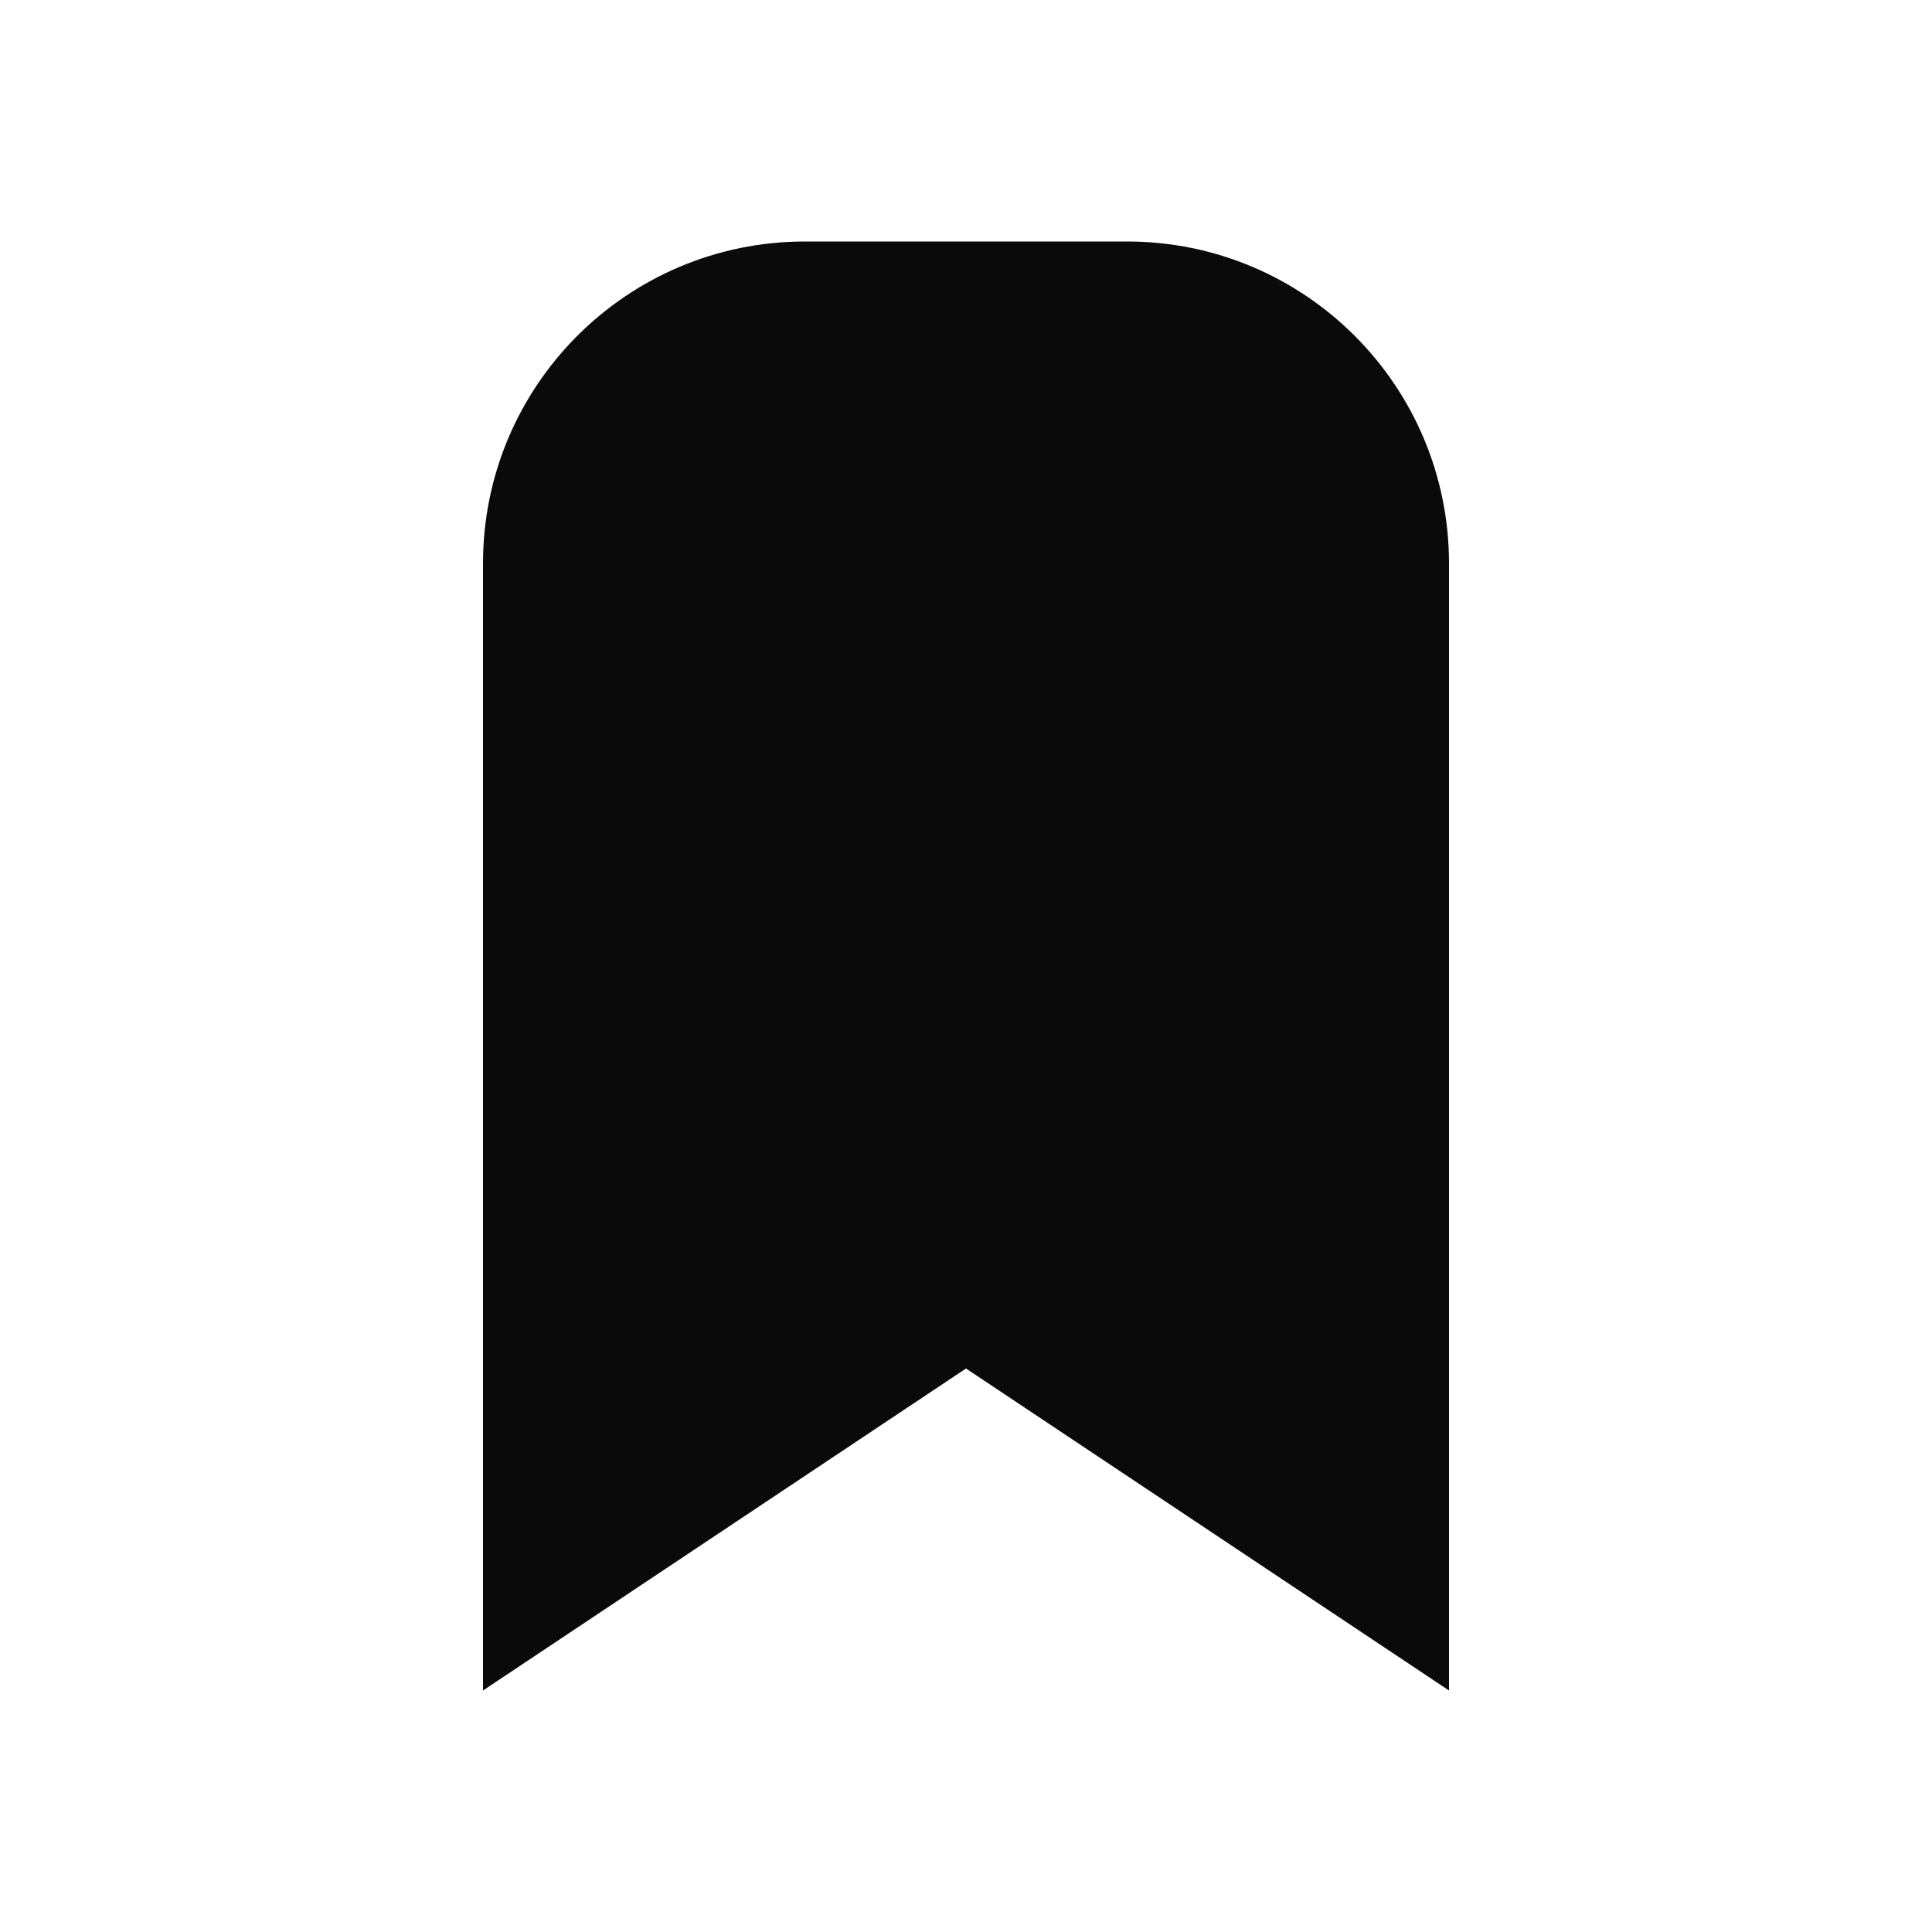
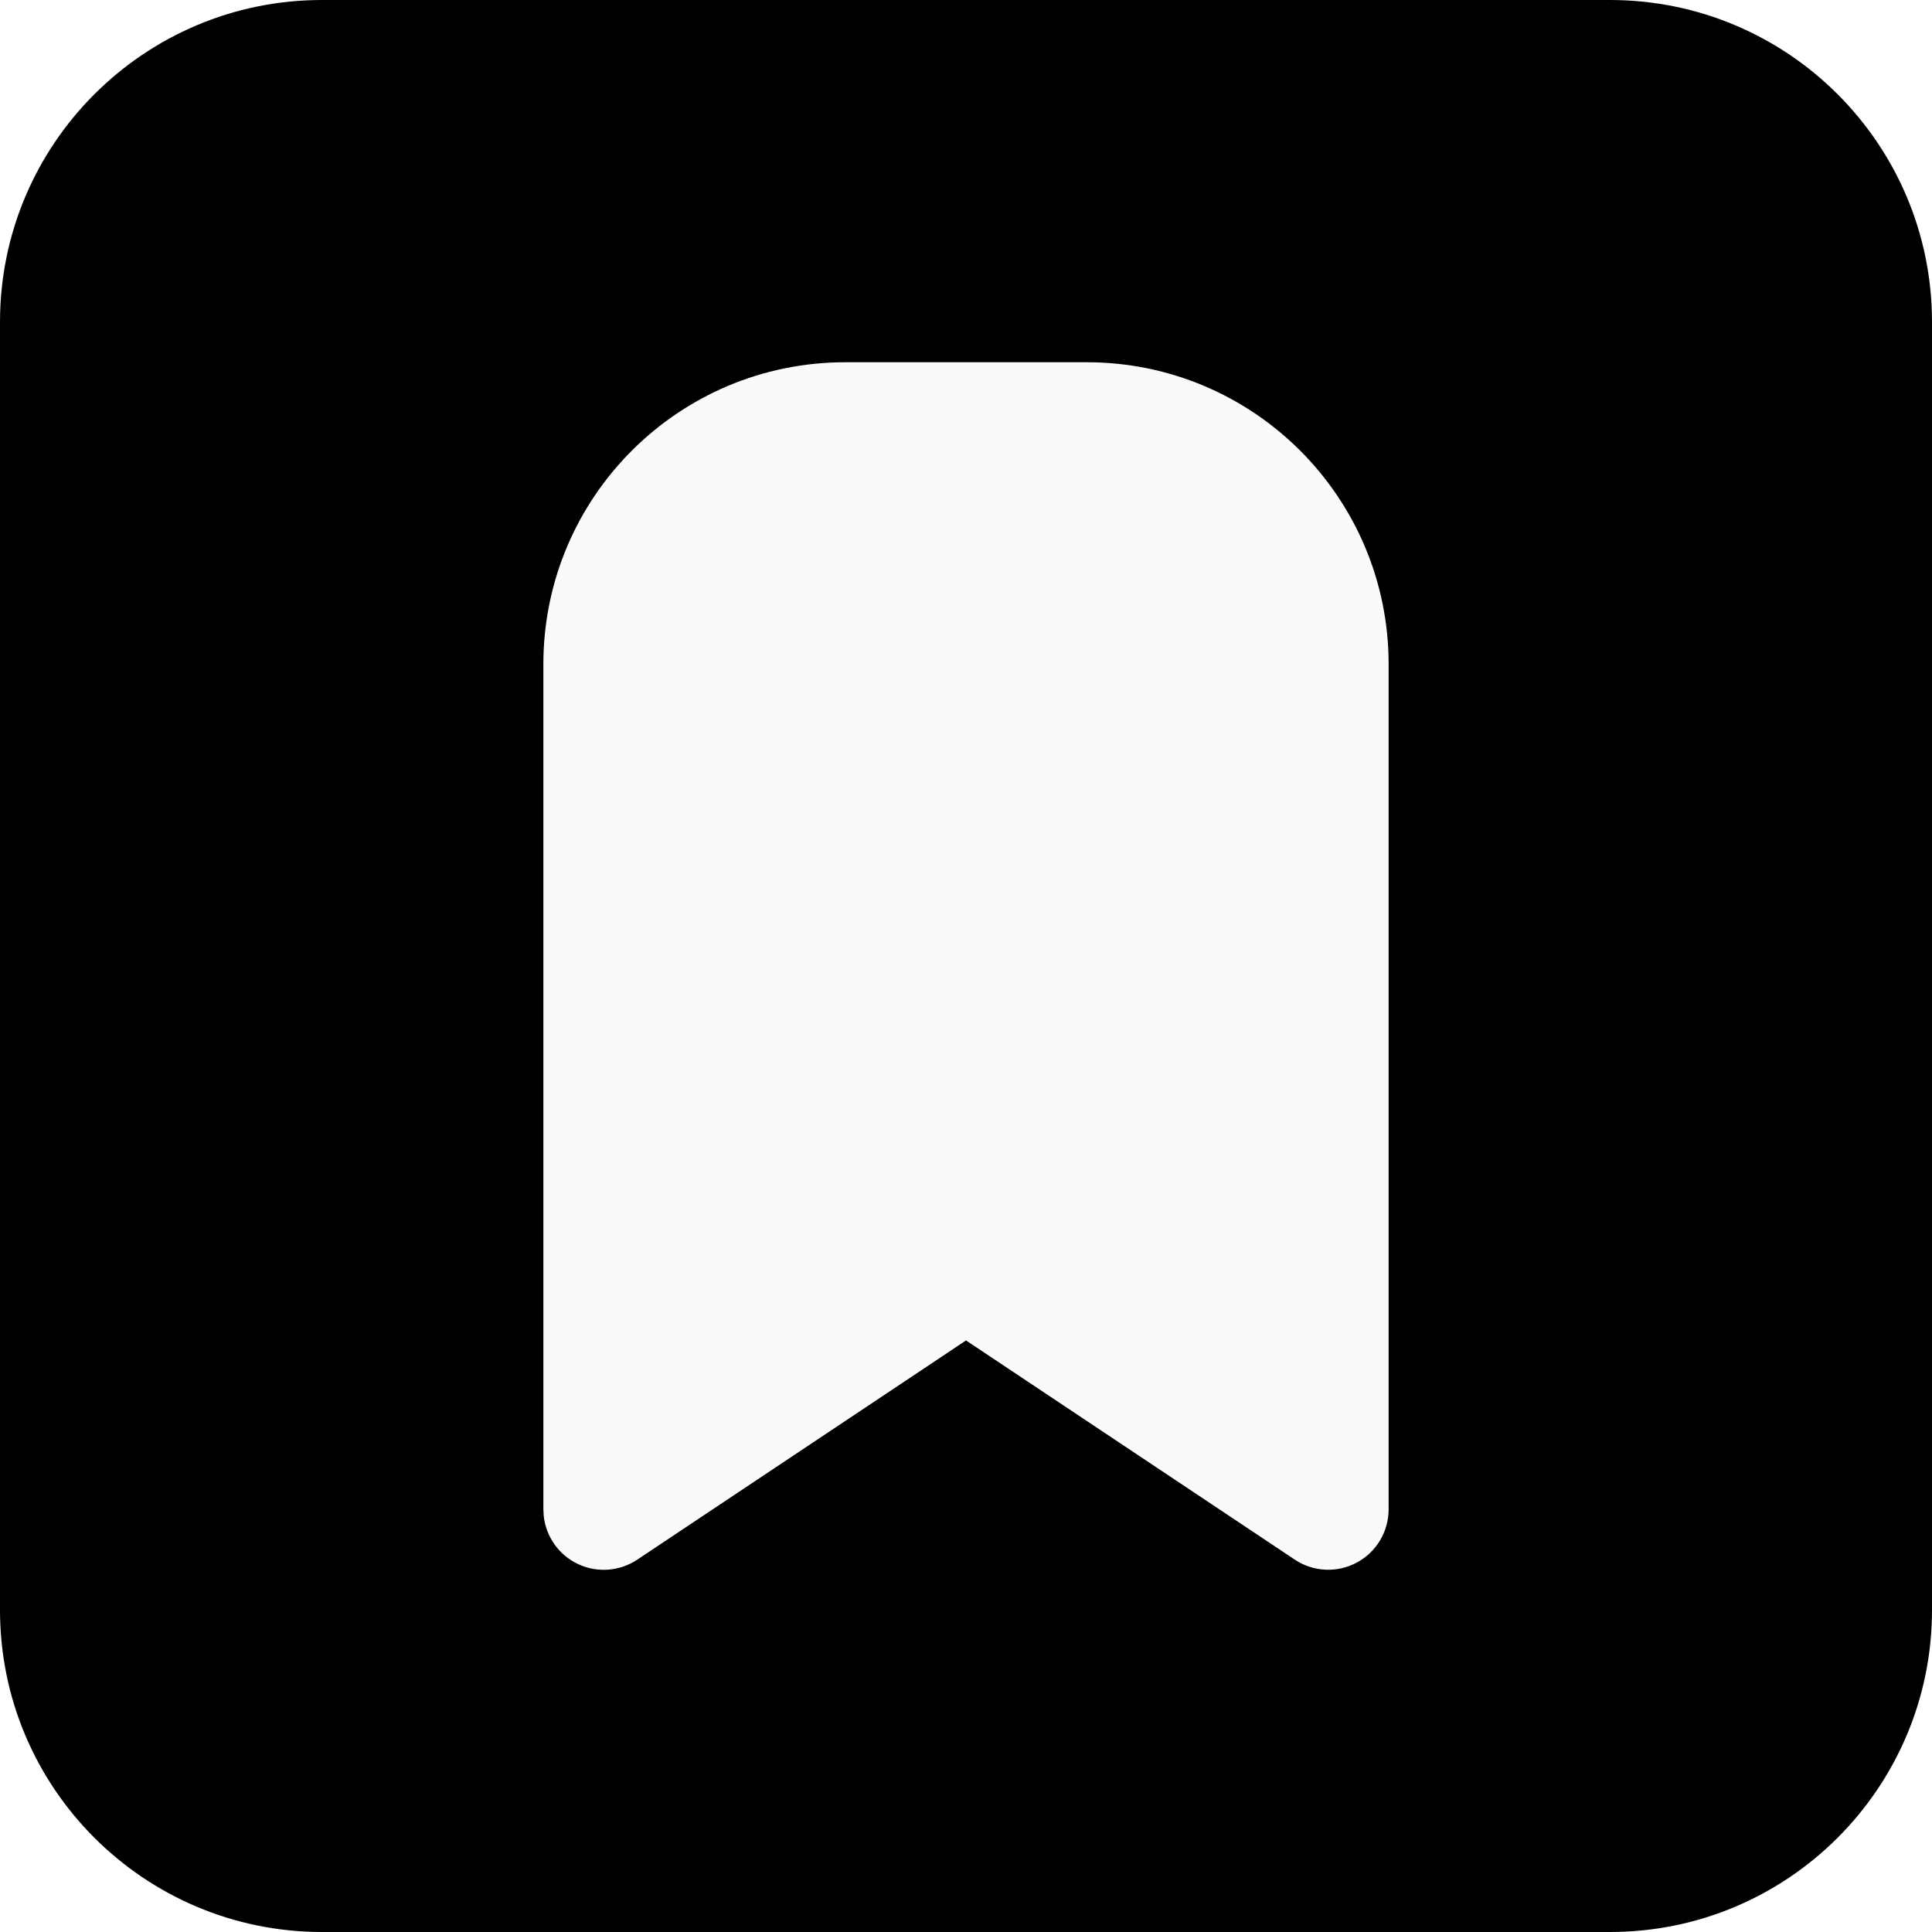
- <svg xmlns="http://www.w3.org/2000/svg" viewBox="0 0 24 24" fill="#0a0a0a">
+ <svg xmlns="http://www.w3.org/2000/svg" viewBox="0 0 24 24">
  <style>
-     @media (prefers-color-scheme: dark) { svg { fill: #fafafa; } }
+     .bg { fill: oklch(0.65 0.09 150); }
+     .fg { fill: #fafafa; }
+     @media (prefers-color-scheme: dark) {
+       .bg { fill: oklch(0.7 0.1 150); }
+       .fg { fill: oklch(0.3 0.008 85); }
+     }
  </style>
-   <path d="M18 7v14l-6 -4l-6 4v-14a4 4 0 0 1 4 -4h4a4 4 0 0 1 4 4z" />
+   <rect class="bg" width="24" height="24" rx="4" />
+   <g transform="translate(3 3) scale(0.75)">
+     <path class="fg" d="M14 2a5 5 0 0 1 5 5v14a1 1 0 0 1 -1.555 .832l-5.445 -3.63l-5.444 3.63a1 1 0 0 1 -1.55 -.72l-.006 -.112v-14a5 5 0 0 1 5 -5h4z" />
+   </g>
</svg>
